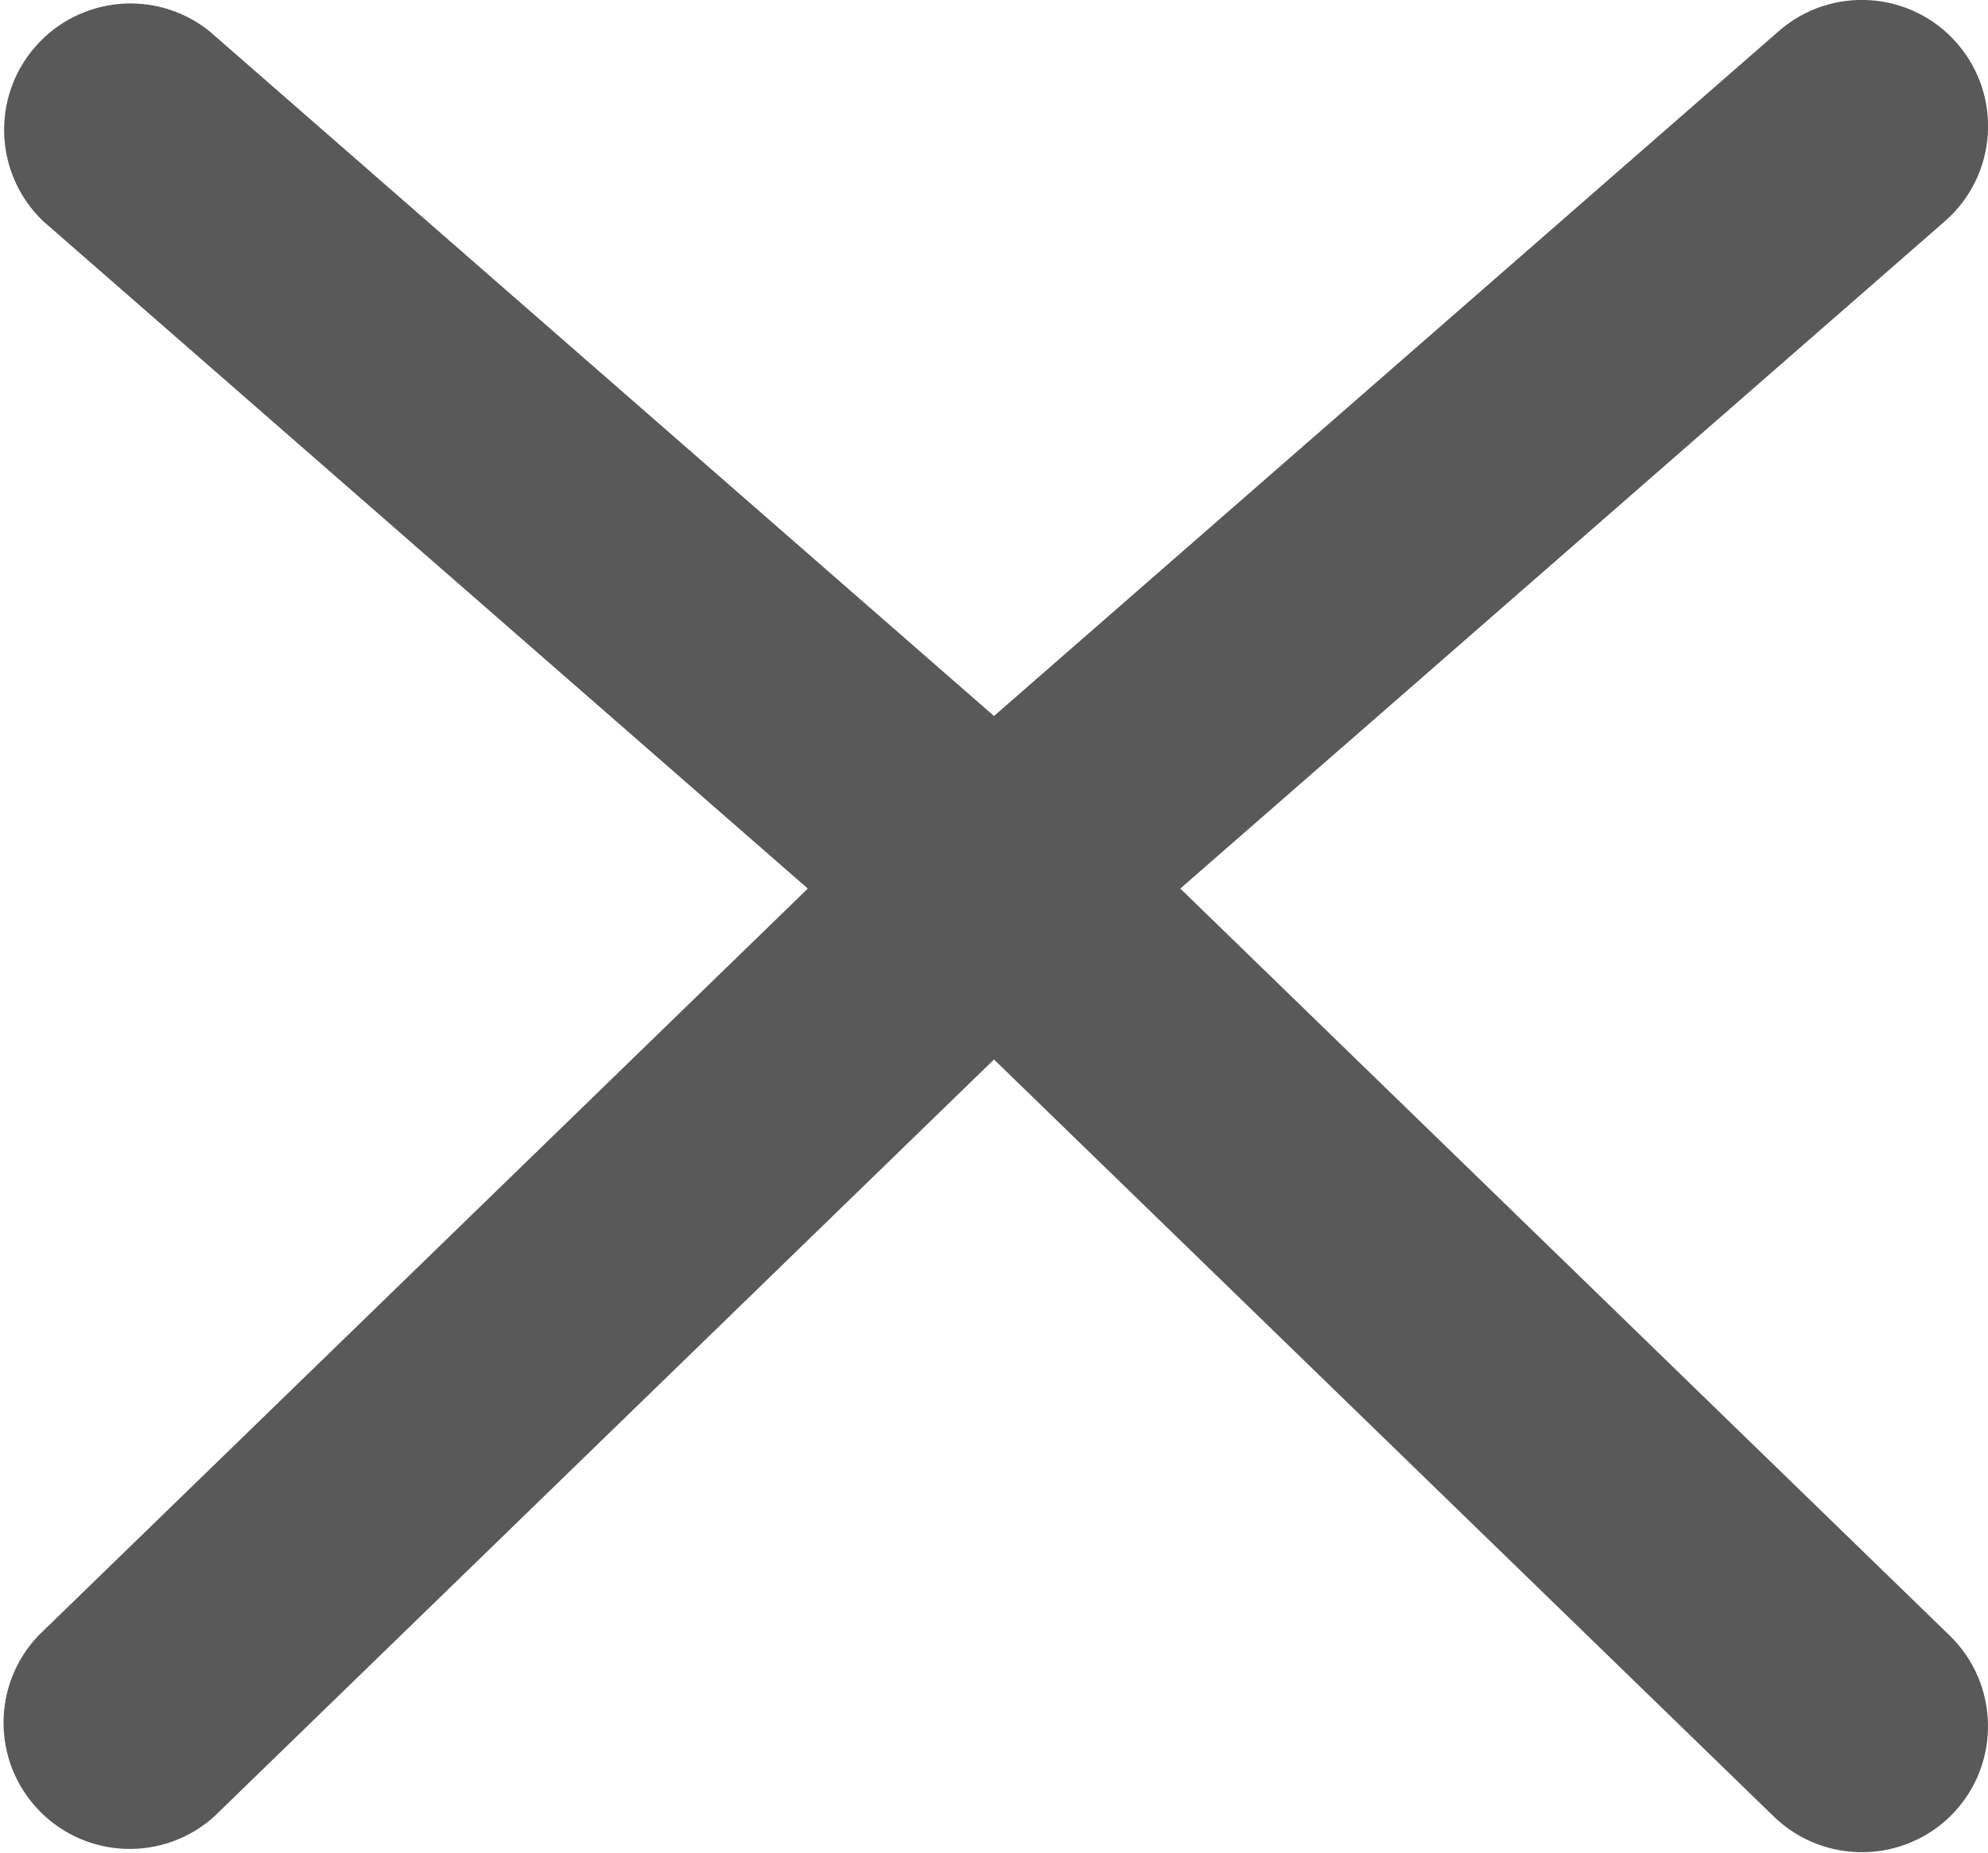
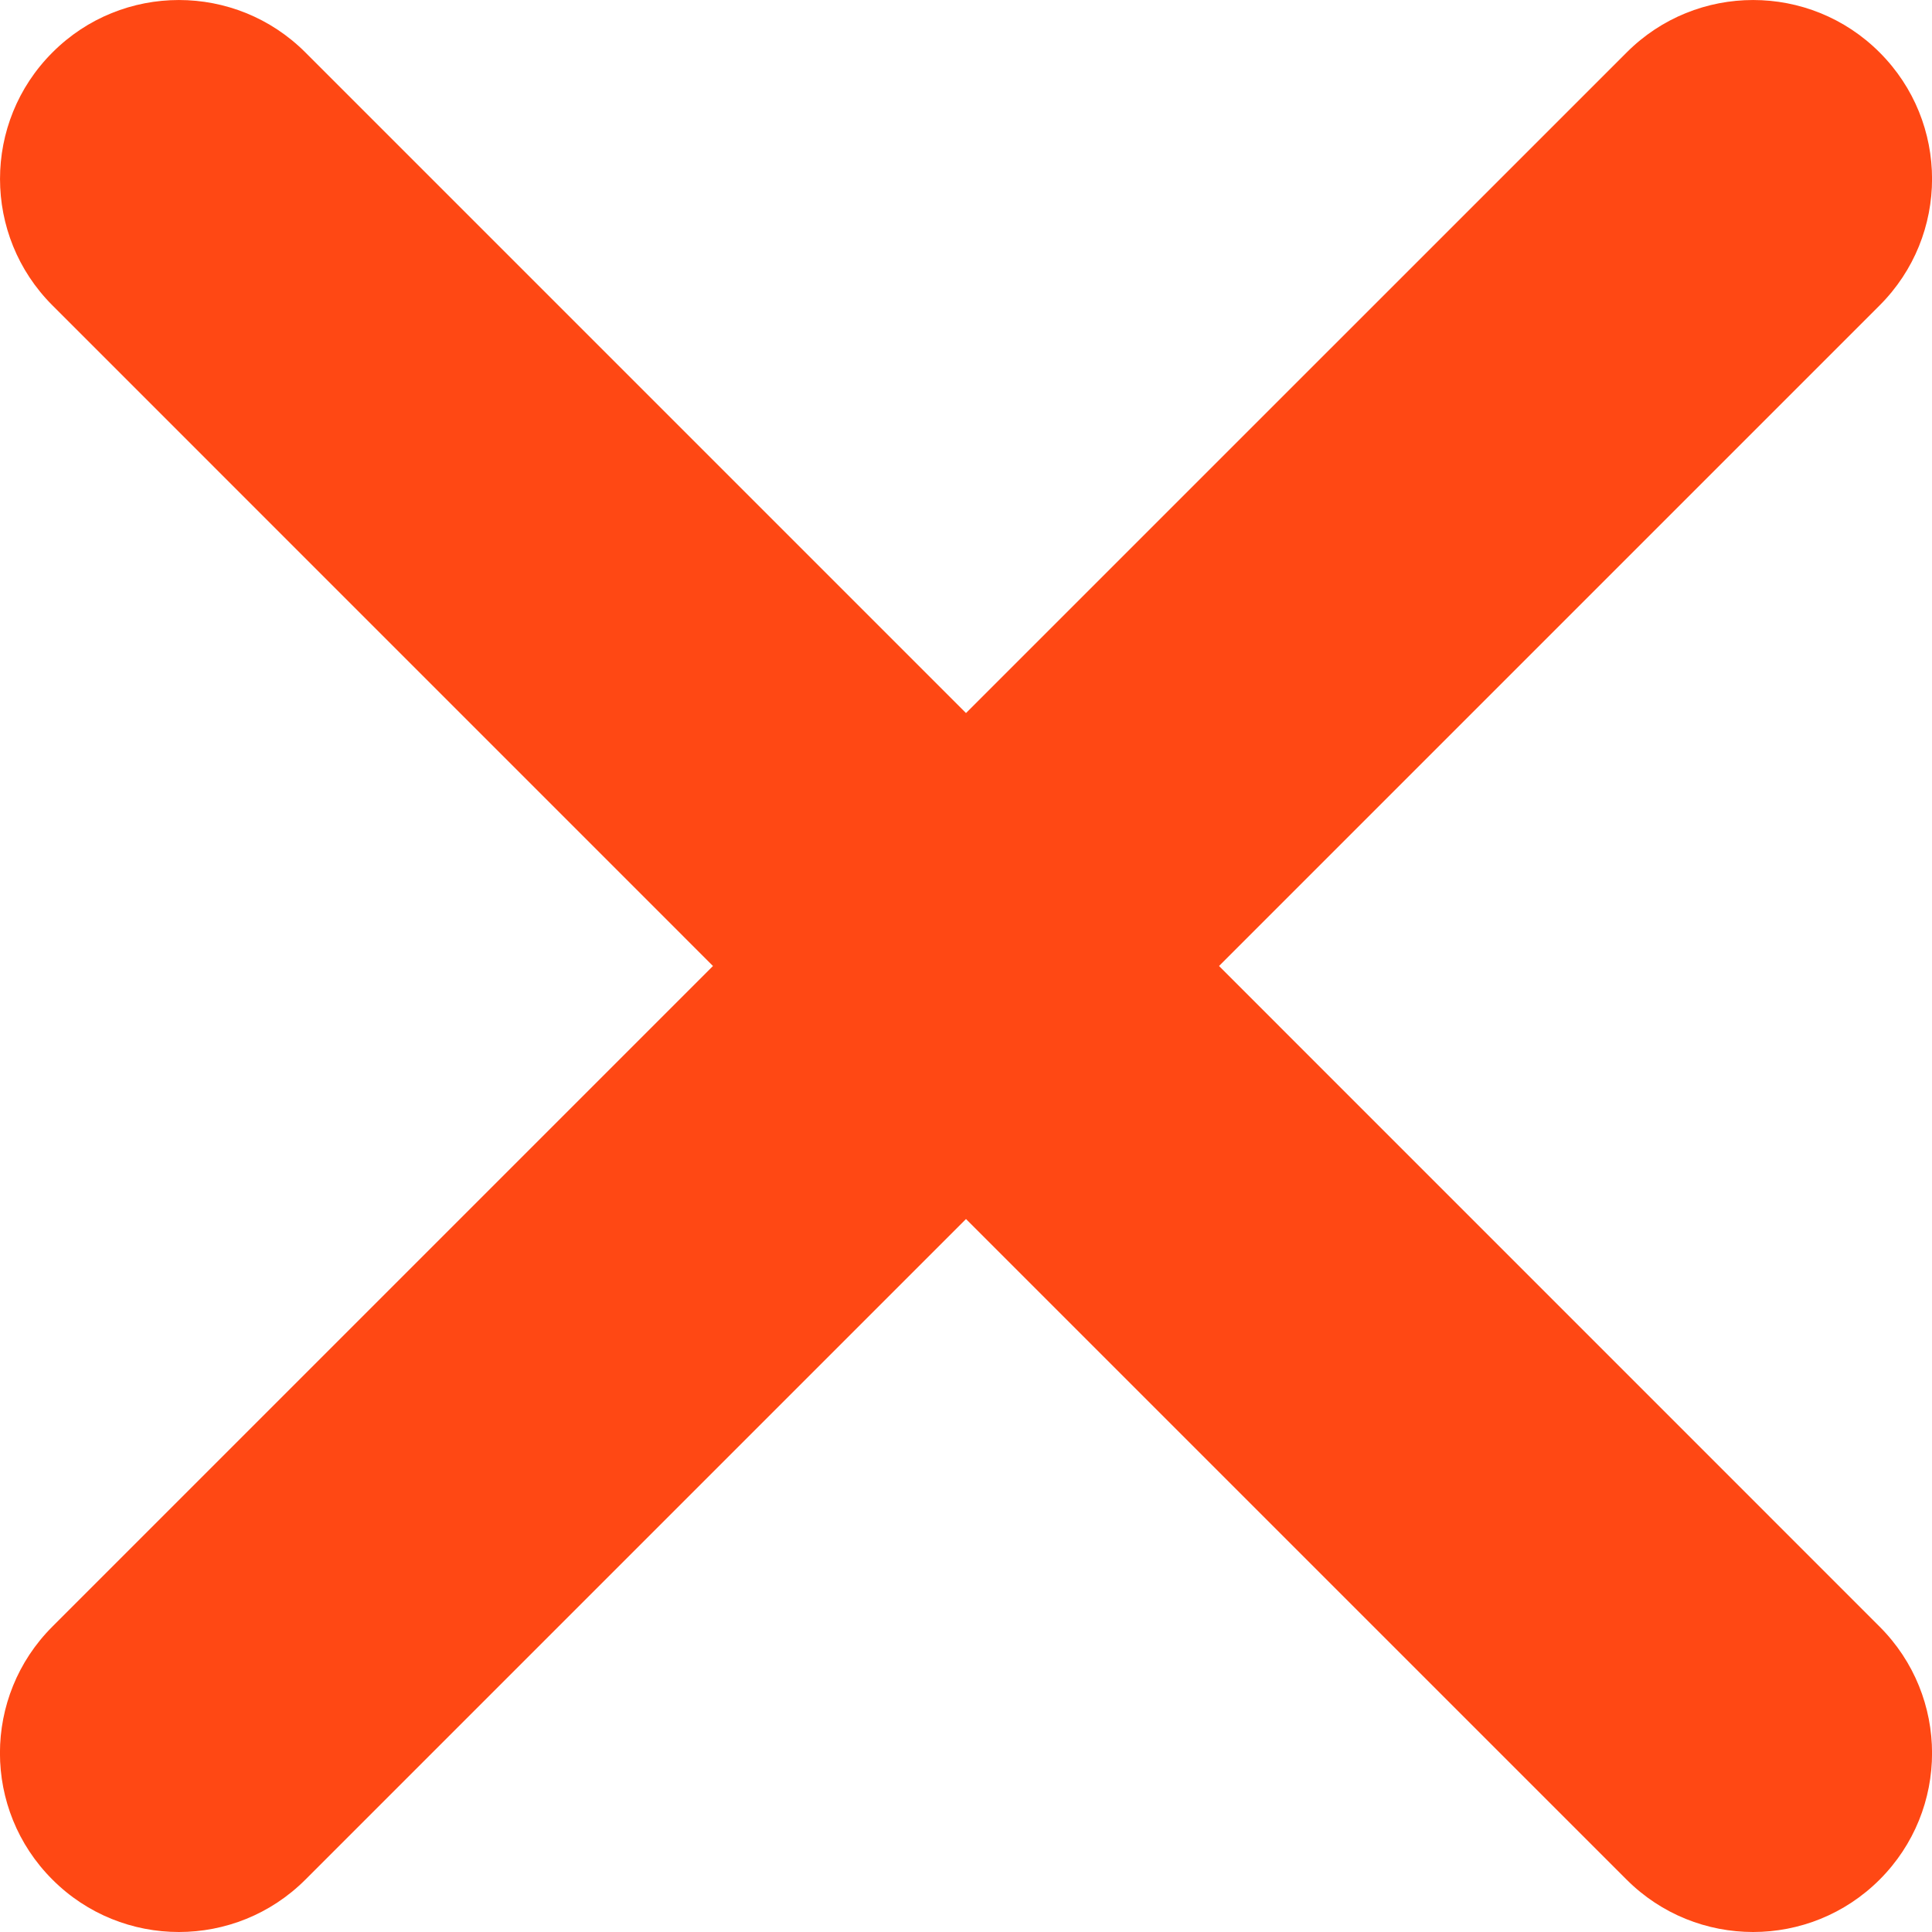
- <svg xmlns="http://www.w3.org/2000/svg" width="15.75" height="14.674" viewBox="0 0 15.75 14.674">
-   <path fill="#595959" d="M15.446 12.956L9.351 7.039l6.057-5.286A1 1 0 0 0 14.093.246L7.875 5.672 1.658.246A1.001 1.001 0 0 0 .343 1.753L6.4 7.039.305 12.956a1 1 0 0 0 1.391 1.435l6.179-5.998 6.179 5.998a1.003 1.003 0 0 0 1.414-.02 1.001 1.001 0 0 0-.022-1.415z" />
+ <svg xmlns="http://www.w3.org/2000/svg" version="1.1" id="Layer_1" x="0px" y="0px" width="27px" height="27px" viewBox="0 0 27 27" enable-background="new 0 0 27 27" xml:space="preserve">
+   <path fill="#FF4814" d="M17.036,13.5l9.232-9.232c0.977-0.976,0.977-2.559,0-3.535c-0.976-0.977-2.56-0.977-3.535,0L13.5,9.965  L4.268,0.733c-0.976-0.977-2.56-0.977-3.535,0c-0.977,0.976-0.977,2.559,0,3.535L9.964,13.5l-9.232,9.232  c-0.977,0.976-0.977,2.559,0,3.535C1.22,26.756,1.86,27,2.5,27s1.28-0.244,1.768-0.732l9.232-9.232l9.232,9.232  C23.22,26.756,23.86,27,24.5,27s1.28-0.244,1.768-0.732c0.977-0.976,0.977-2.559,0-3.535L17.036,13.5z" />
</svg>
